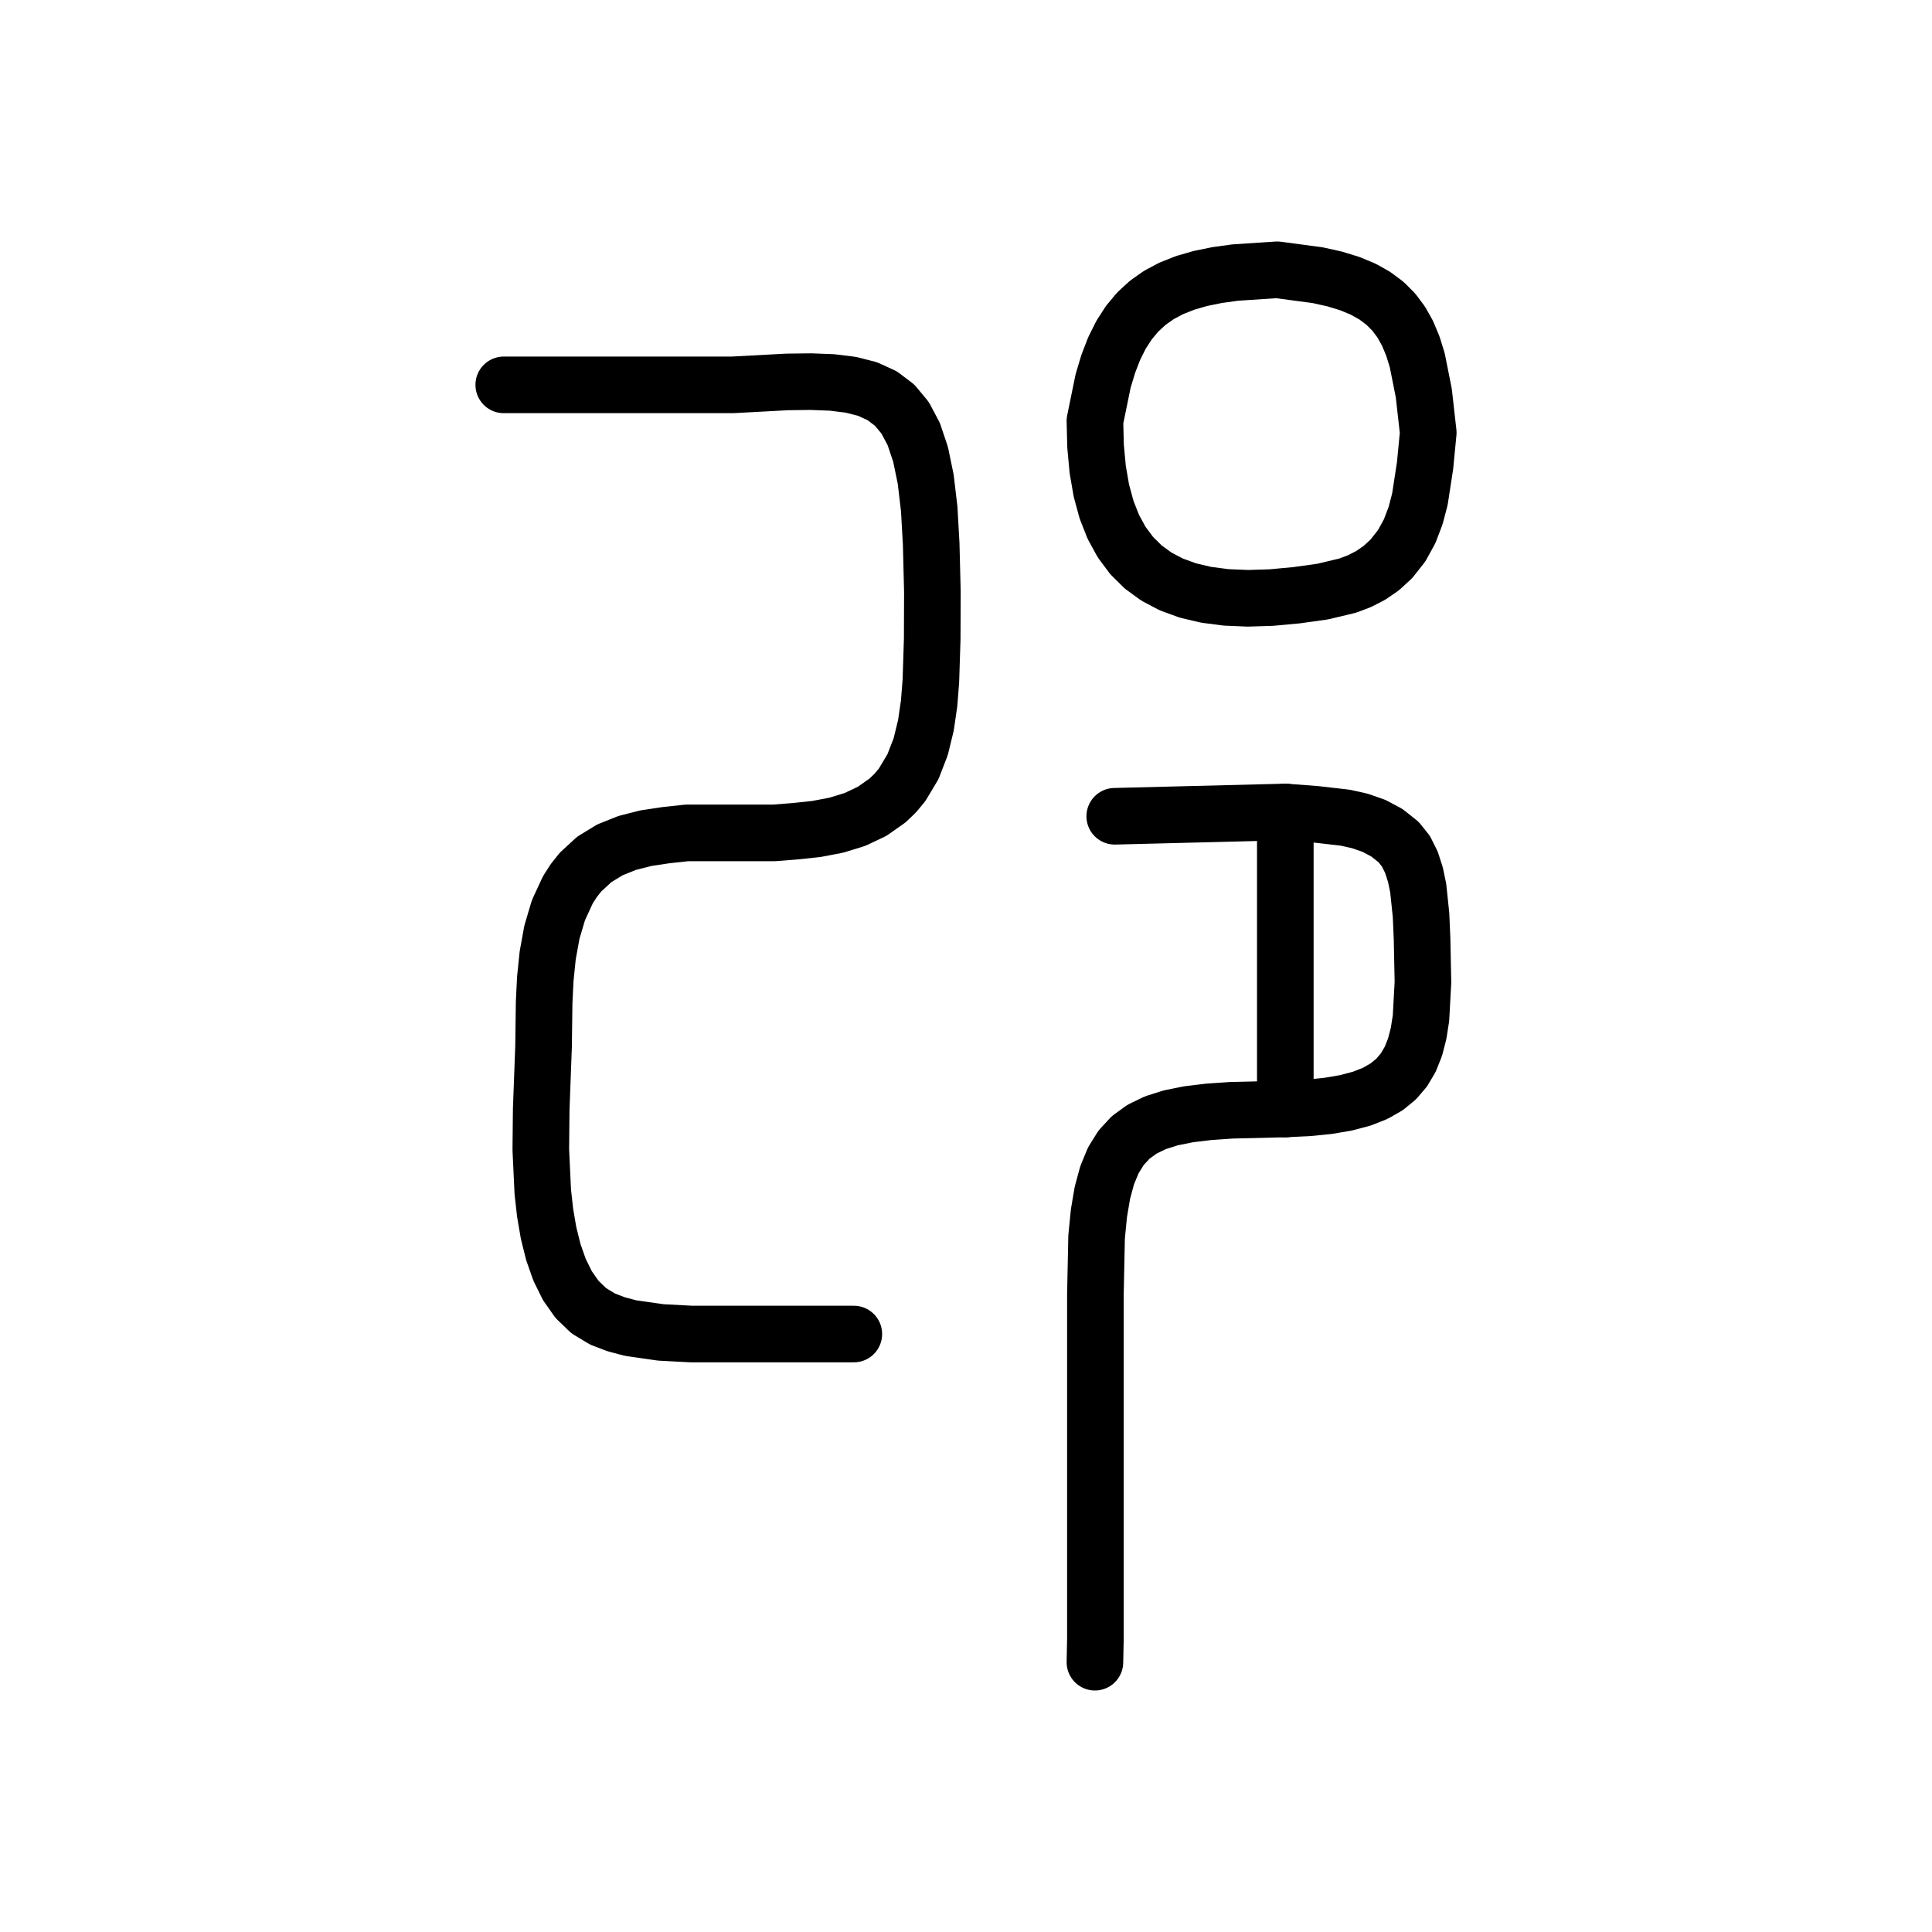
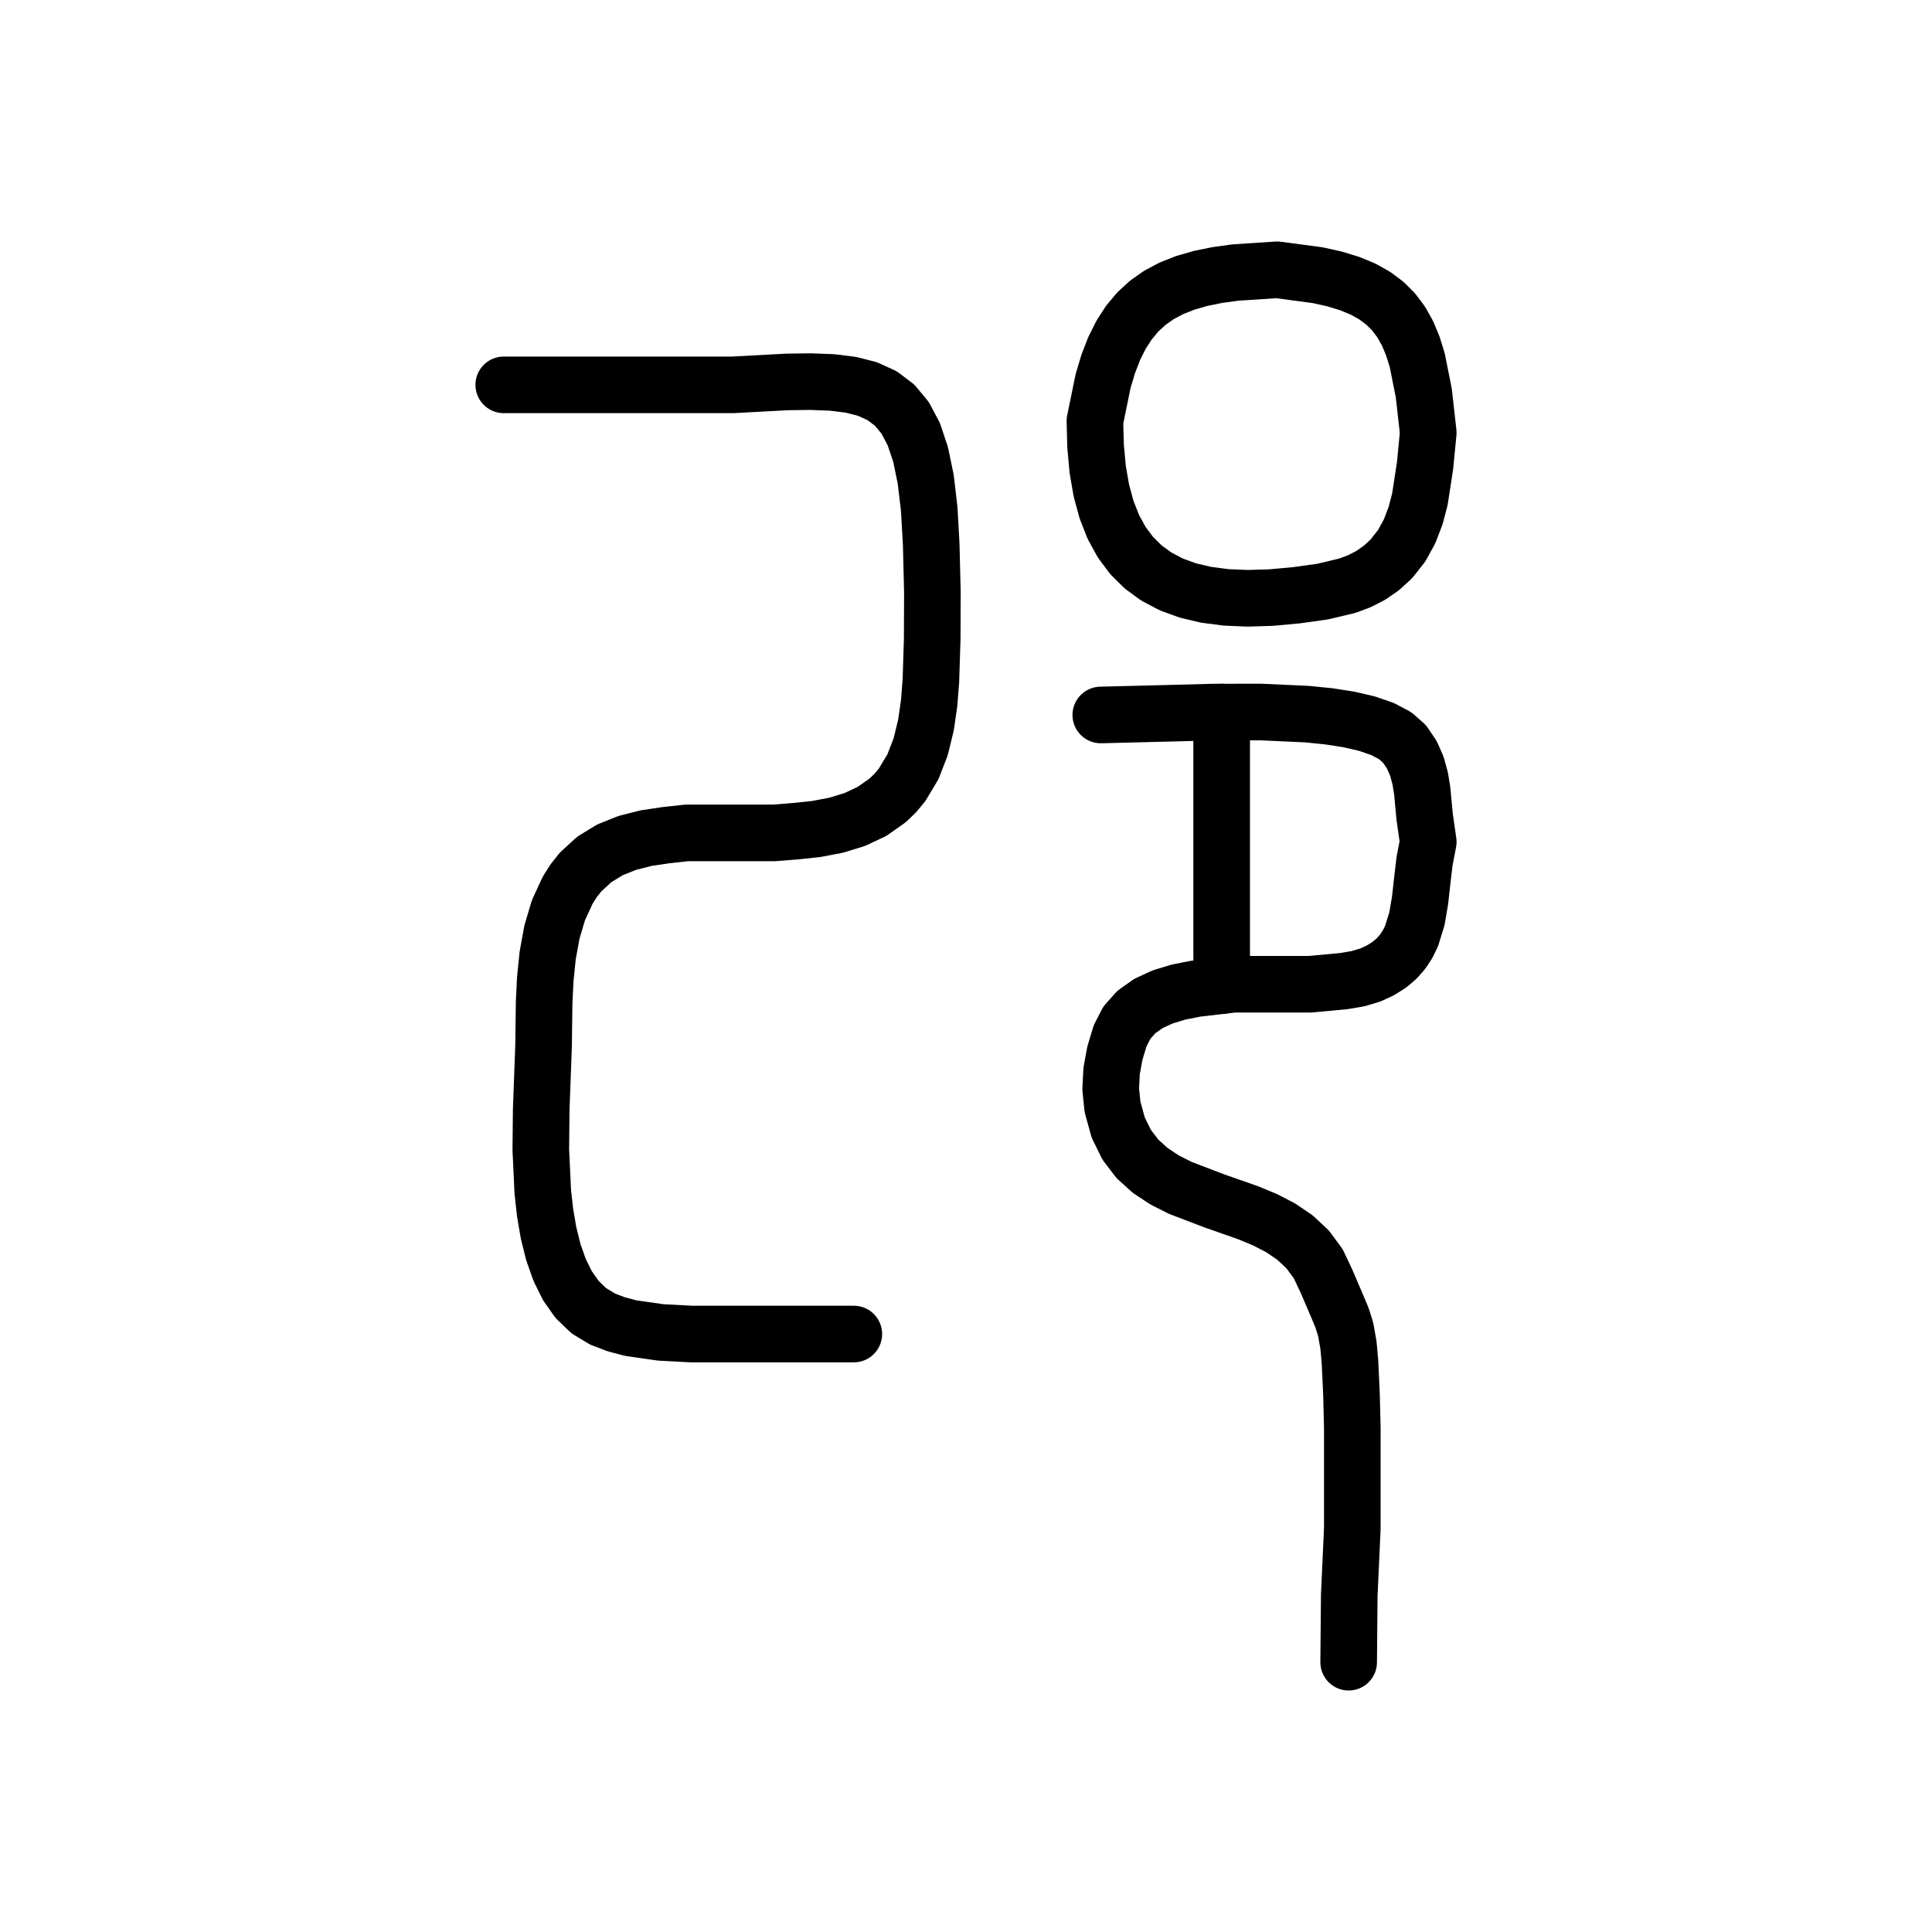
<svg xmlns="http://www.w3.org/2000/svg" viewBox="0 0 1024 1024" data-codepoint="U+3E296" data-advance="1024" data-schema="seal-centerline-1">
  <g transform="matrix(1 0 0 -1 0 832)" fill="none" stroke="#000" stroke-width="30" stroke-linecap="round" stroke-linejoin="round">
    <path id="stroke-1" d="M 267.0 628.016 L 353.674 628.016 L 388.29 628.016 L 417.283 629.572 L 429.784 629.725 L 441.017 629.295 L 451.025 628.059 L 459.856 625.792 L 467.554 622.27 L 474.165 617.269 L 479.734 610.565 L 484.307 601.934 L 487.93 591.152 L 490.647 577.994 L 492.506 562.237 L 493.55 543.657 L 494.181 518.461 L 494.089 493.259 L 493.383 470.974 L 492.454 459.249 L 490.755 447.568 L 487.995 436.255 L 483.885 425.634 L 478.135 416.03 L 474.555 411.711 L 470.457 407.768 L 462.233 401.972 L 453.101 397.662 L 443.2 394.619 L 432.668 392.621 L 421.644 391.447 L 410.267 390.545 L 387.013 390.545 L 364.016 390.545 L 352.962 389.348 L 342.39 387.761 L 332.437 385.232 L 323.245 381.54 L 314.95 376.464 L 307.693 369.784 L 304.08 365.226 L 300.947 360.311 L 295.983 349.576 L 292.525 337.915 L 290.294 325.661 L 289.013 313.152 L 288.405 300.722 L 288.098 277.442 L 286.856 244.018 L 286.638 222.658 L 287.684 200.314 L 288.915 189.269 L 290.742 178.574 L 293.259 168.425 L 296.558 159.022 L 300.734 150.564 L 305.879 143.247 L 312.087 137.271 L 319.452 132.833 L 326.676 130.083 L 334.285 128.073 L 350.215 125.791 L 366.363 124.934 L 381.85 124.934 L 452.548 124.934" />
-     <path id="stroke-2" d="M 580.331 -49.0 L 580.586 -36.531 L 580.586 -23.9 L 580.586 1.289 L 580.586 145.87 L 581.216 176.361 L 582.446 188.891 L 584.286 199.768 L 586.811 209.109 L 590.095 217.034 L 594.214 223.658 L 599.243 229.101 L 605.257 233.48 L 612.331 236.912 L 620.54 239.516 L 629.959 241.409 L 640.664 242.709 L 652.729 243.533 L 681.241 244.228 L 693.343 244.806 L 704.082 245.884 L 713.532 247.497 L 721.77 249.685 L 728.872 252.484 L 734.914 255.932 L 739.971 260.067 L 744.12 264.926 L 747.437 270.547 L 749.997 276.968 L 751.877 284.225 L 753.152 292.357 L 754.192 311.396 L 753.724 334.384 L 753.18 347.001 L 751.683 361.29 L 750.221 368.345 L 748.094 374.957 L 745.16 380.841 L 741.275 385.709 L 735.036 390.661 L 728.15 394.31 L 720.76 396.885 L 713.008 398.613 L 696.993 400.445 L 681.249 401.632 L 590.834 399.362" />
+     <path id="stroke-2" d="M 583.436 453.053 L 619.346 453.949 L 643.126 454.585 L 668.259 454.615 L 692.85 453.492 L 704.349 452.327 L 715 450.668 L 724.567 448.446 L 732.813 445.594 L 739.5 442.043 L 744.392 437.723 L 748.302 431.949 L 750.991 425.819 L 752.734 419.406 L 753.81 412.788 L 755.073 399.235 L 757.0 385.761 L 755.044 375.543 L 753.817 365.176 L 752.686 354.935 L 751.016 345.094 L 748.175 335.926 L 746.116 331.681 L 743.527 327.707 L 740.328 324.039 L 736.439 320.71 L 731.783 317.756 L 726.278 315.21 L 719.788 313.278 L 712.19 311.988 L 694.414 310.334 L 653.754 310.334 L 633.848 307.984 L 624.651 306.174 L 616.207 303.606 L 608.702 300.141 L 602.321 295.638 L 597.252 289.958 L 593.679 282.96 L 590.897 273.749 L 589.171 264.317 L 588.693 254.799 L 589.656 245.334 L 592.665 234.401 L 597.125 225.308 L 602.842 217.809 L 609.621 211.655 L 617.267 206.6 L 625.587 202.397 L 643.472 195.557 L 661.72 189.158 L 670.495 185.506 L 678.778 181.223 L 686.375 176.062 L 693.092 169.775 L 698.734 162.115 L 703.108 152.835 L 708.529 140.173 L 711.237 133.723 L 713.213 127.537 L 714.71 119.093 L 715.5 110.331 L 716.322 92.876 L 716.755 75.1 L 716.755 57.359 L 716.755 21.935 L 715.138 -13.487 L 714.82 -49.0" />
    <path id="stroke-3" d="M 580.331 608.876 L 580.672 595.493 L 581.807 583.205 L 583.747 571.994 L 586.503 561.843 L 590.086 552.736 L 594.507 544.654 L 599.778 537.581 L 605.908 531.5 L 612.91 526.394 L 620.794 522.246 L 629.571 519.039 L 639.253 516.755 L 649.85 515.378 L 661.373 514.891 L 673.833 515.276 L 687.242 516.517 L 701.062 518.449 L 714.246 521.592 L 720.499 523.95 L 726.472 527.01 L 732.125 530.905 L 737.418 535.767 L 742.922 542.749 L 747.146 550.456 L 750.295 558.723 L 752.571 567.386 L 755.314 585.237 L 757.0 602.689 L 754.637 623.691 L 751.158 641.127 L 748.833 648.61 L 746.029 655.322 L 742.679 661.304 L 738.716 666.598 L 734.073 671.243 L 728.684 675.28 L 722.481 678.75 L 715.397 681.692 L 707.367 684.148 L 698.323 686.157 L 676.925 689.0 L 654.792 687.551 L 645.072 686.208 L 636.194 684.391 L 628.118 682.054 L 620.801 679.152 L 614.203 675.638 L 608.282 671.465 L 602.997 666.589 L 598.307 660.963 L 594.169 654.54 L 590.543 647.276 L 587.388 639.123 L 584.662 630.036 L 580.331 608.876" />
-     <path id="stroke-4" d="M 681.245 401.636 L 681.245 244.197" />
+     <path id="stroke-4" d="M 647.506 454.59 L 647.506 309.596" />
  </g>
</svg>
